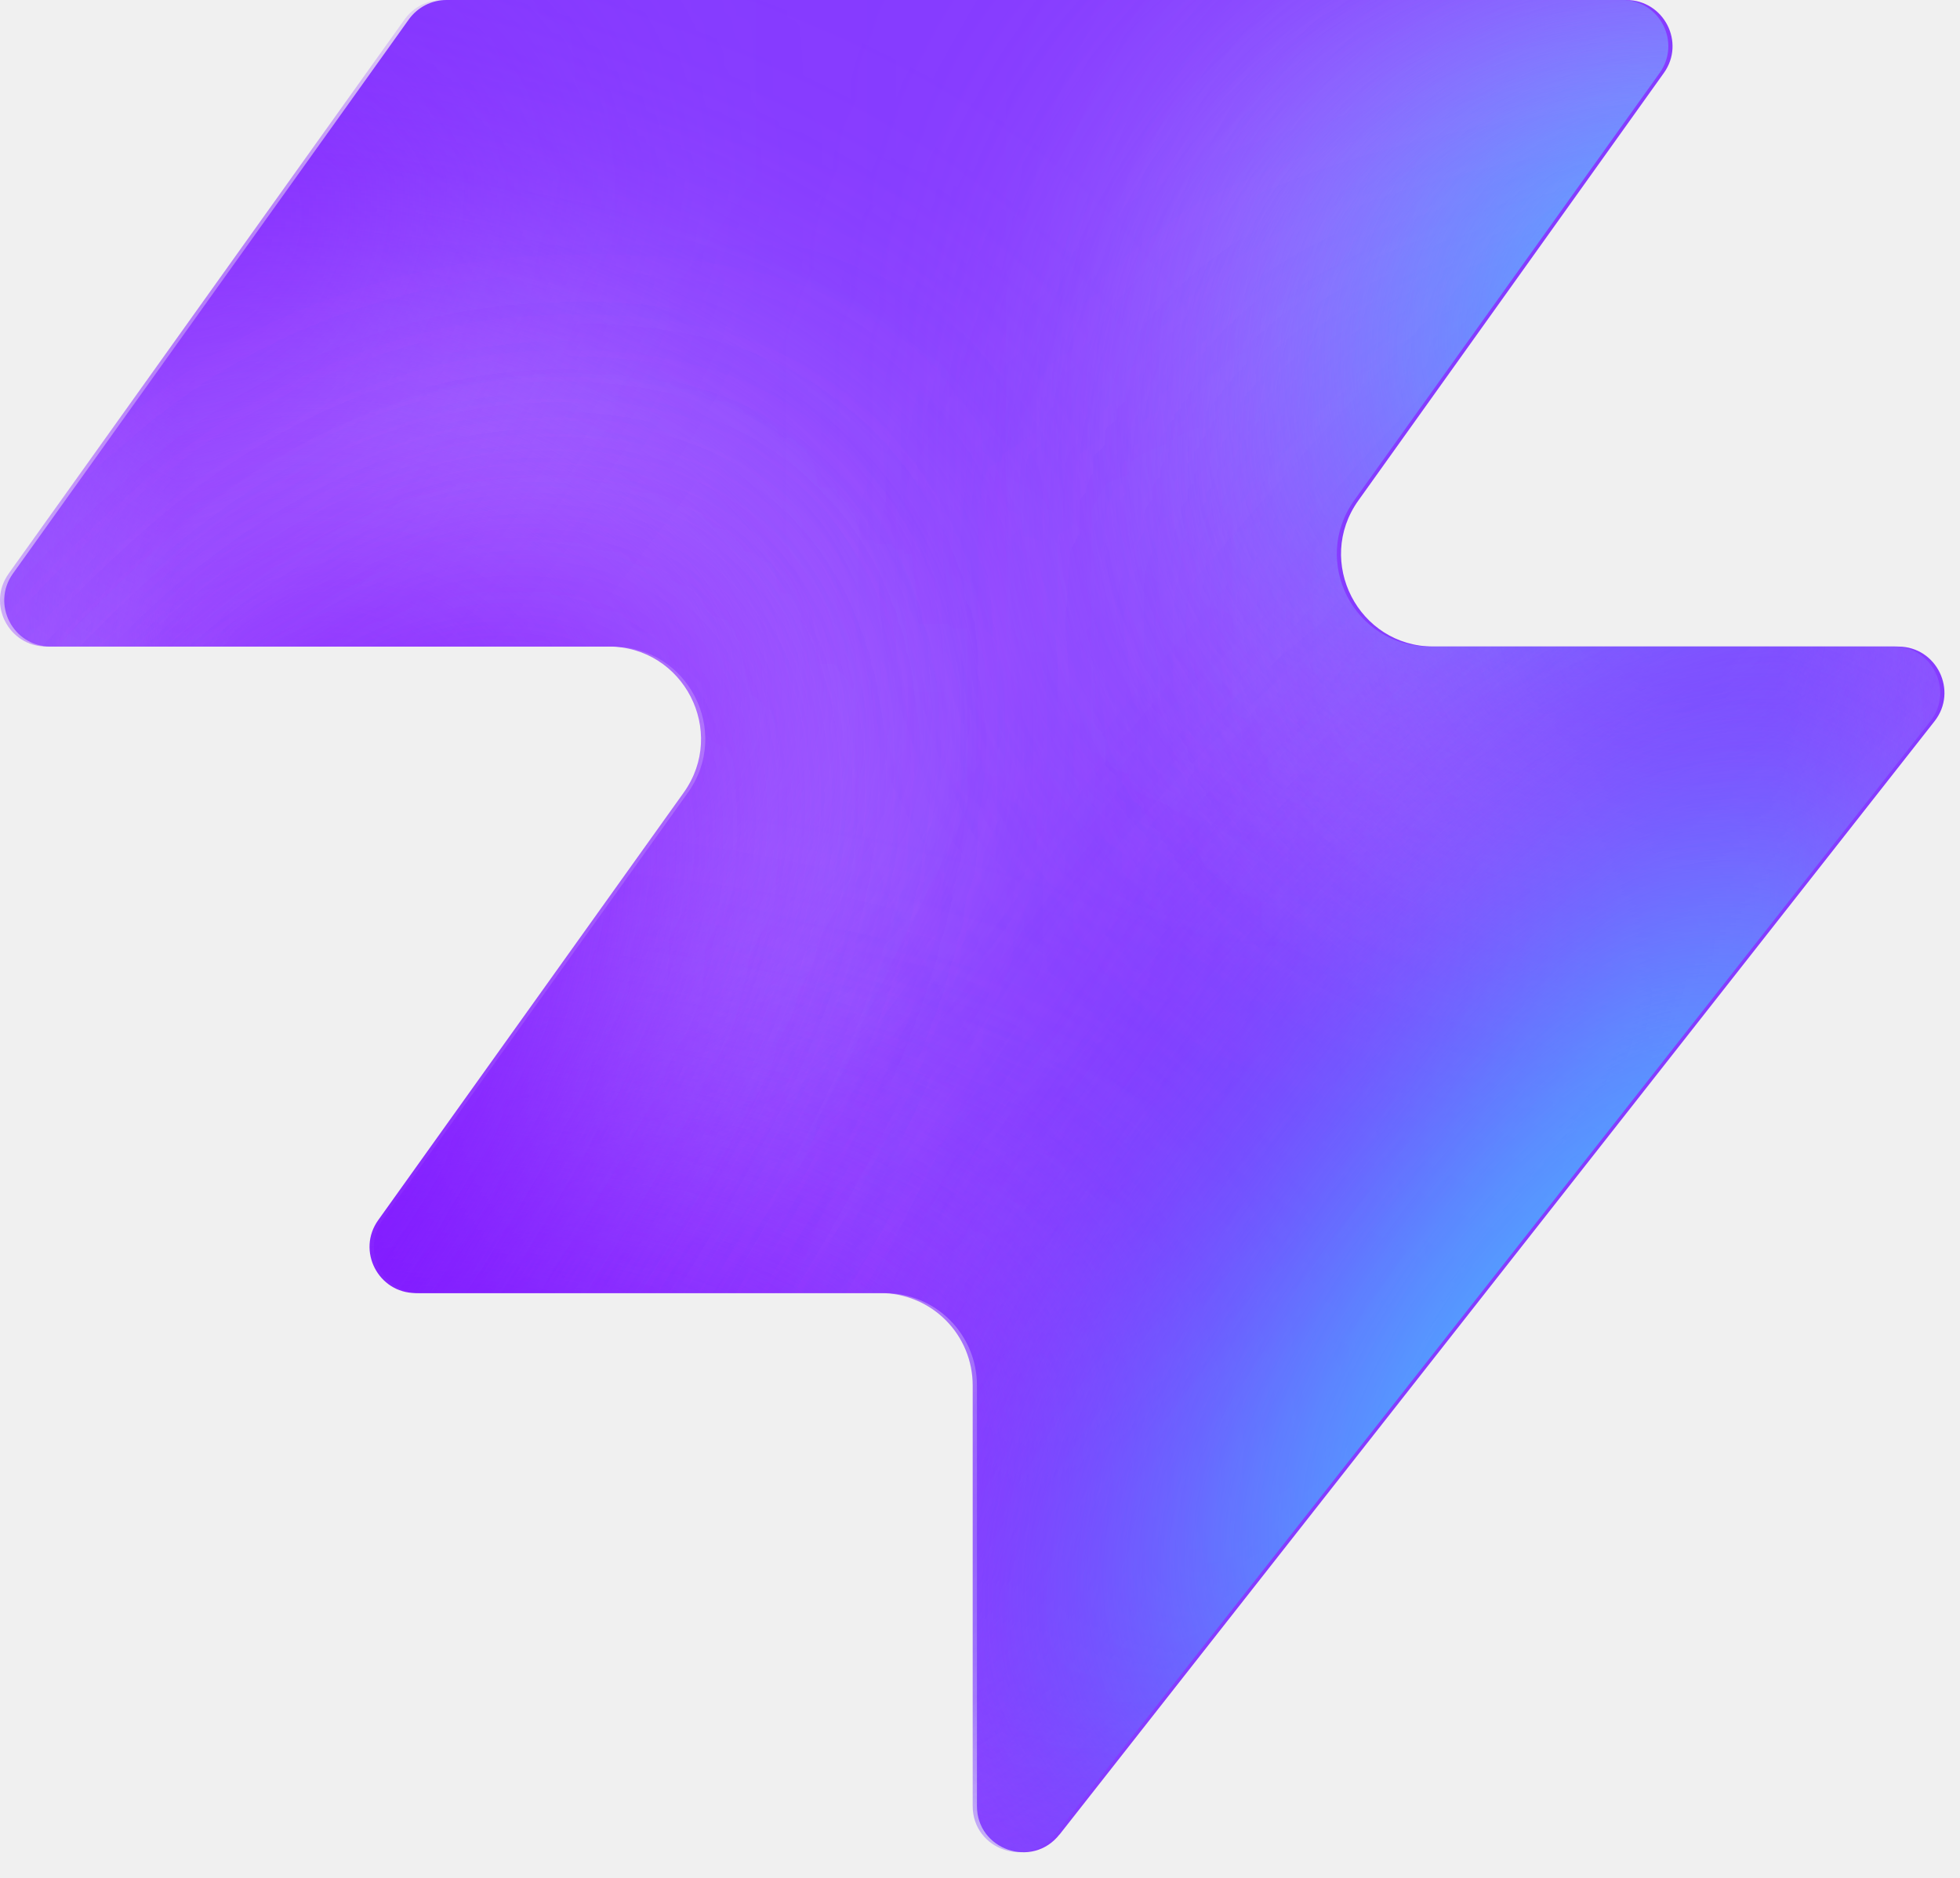
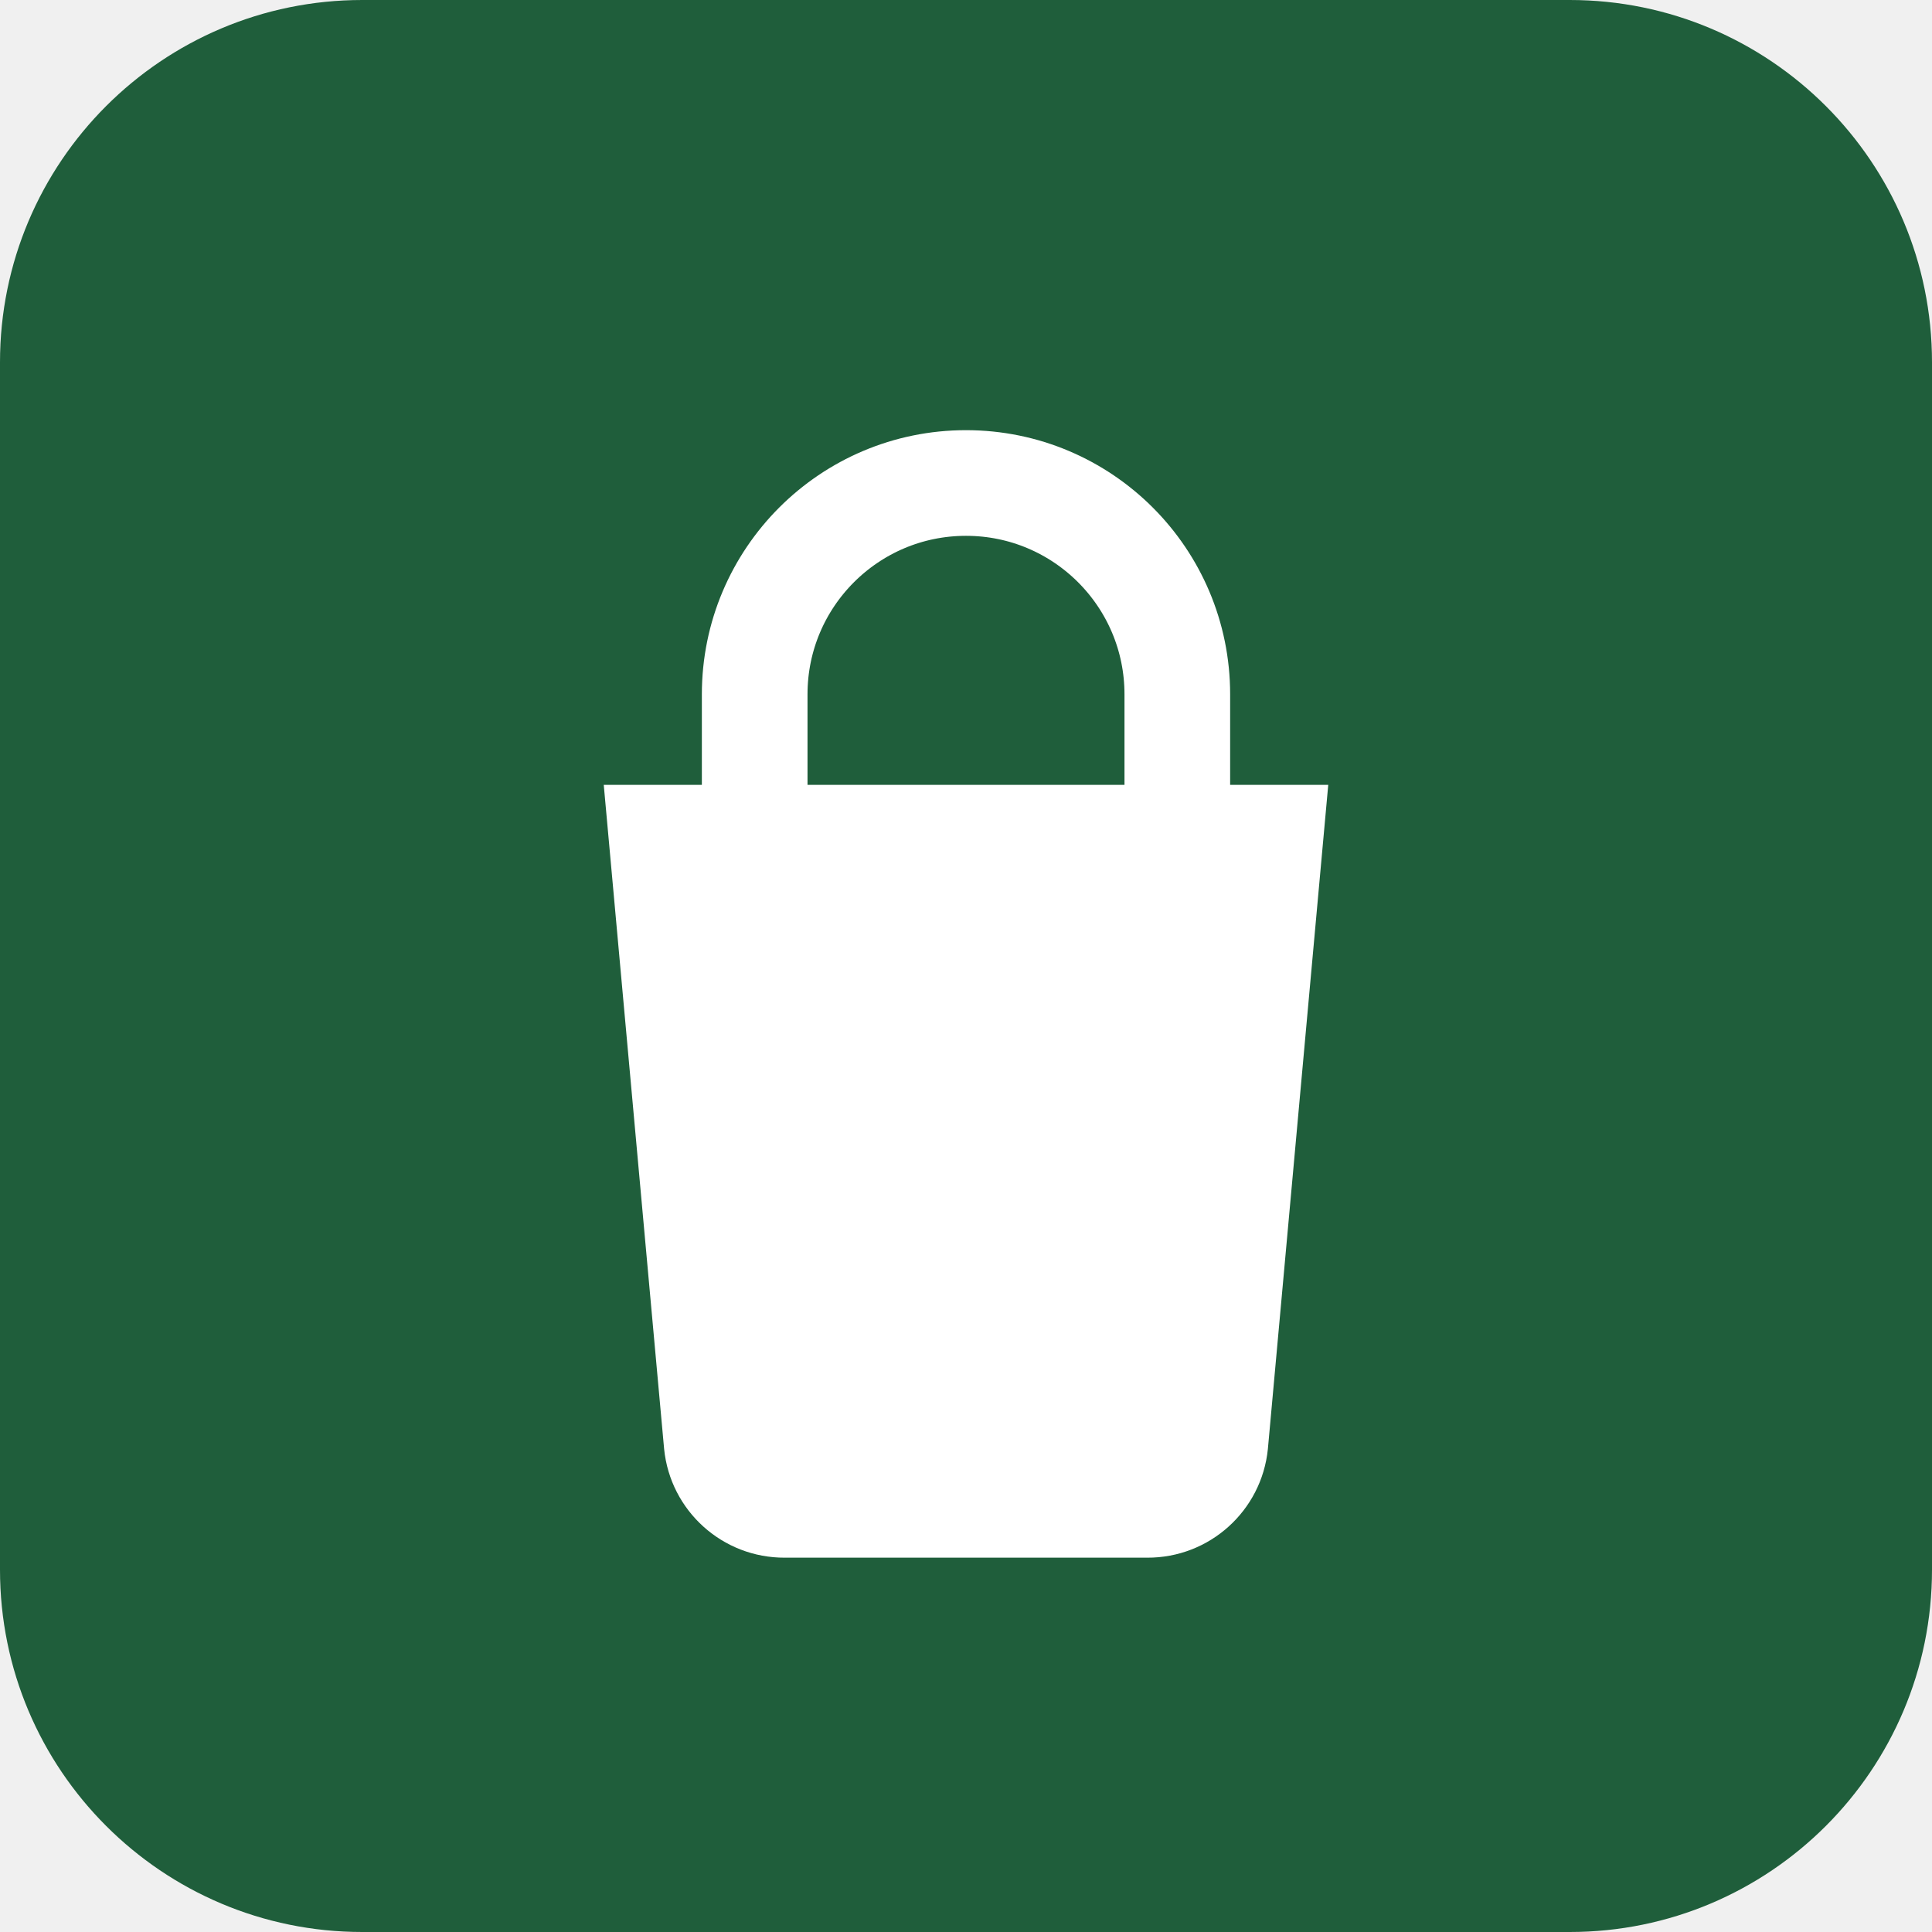
- <svg xmlns="http://www.w3.org/2000/svg" width="48" height="46" fill="none" viewBox="0 0 48 46">
-   <path fill="#863bff" d="M25.946 44.938c-.664.845-2.021.375-2.021-.698V33.937a2.26 2.26 0 0 0-2.262-2.262H10.287c-.92 0-1.456-1.04-.92-1.788l7.48-10.471c1.07-1.497 0-3.578-1.842-3.578H1.237c-.92 0-1.456-1.04-.92-1.788L10.013.474c.214-.297.556-.474.92-.474h28.894c.92 0 1.456 1.04.92 1.788l-7.48 10.471c-1.07 1.498 0 3.579 1.842 3.579h11.377c.943 0 1.473 1.088.89 1.83L25.947 44.94z" style="fill:#863bff;fill:color(display-p3 .525 .23 1);fill-opacity:1" />
-   <mask id="a" width="48" height="46" x="0" y="0" maskUnits="userSpaceOnUse" style="mask-type:alpha">
-     <path fill="#000" d="M25.842 44.938c-.664.844-2.021.375-2.021-.698V33.937a2.26 2.26 0 0 0-2.262-2.262H10.183c-.92 0-1.456-1.04-.92-1.788l7.48-10.471c1.07-1.498 0-3.579-1.842-3.579H1.133c-.92 0-1.456-1.04-.92-1.787L9.91.473c.214-.297.556-.474.92-.474h28.894c.92 0 1.456 1.04.92 1.788l-7.48 10.471c-1.07 1.498 0 3.578 1.842 3.578h11.377c.943 0 1.473 1.088.89 1.832L25.843 44.94z" style="fill:#000;fill-opacity:1" />
-   </mask>
-   <g mask="url(#a)">
-     <g filter="url(#b)">
-       <ellipse cx="5.508" cy="14.704" fill="#ede6ff" rx="5.508" ry="14.704" style="fill:#ede6ff;fill:color(display-p3 .927 .903 1);fill-opacity:1" transform="matrix(.00324 1 1 -.00324 -4.47 31.516)" />
-     </g>
-     <g filter="url(#c)">
-       <ellipse cx="10.399" cy="29.851" fill="#ede6ff" rx="10.399" ry="29.851" style="fill:#ede6ff;fill:color(display-p3 .927 .903 1);fill-opacity:1" transform="matrix(.00324 1 1 -.00324 -39.328 7.883)" />
-     </g>
-     <g filter="url(#d)">
-       <ellipse cx="5.508" cy="30.487" fill="#7e14ff" rx="5.508" ry="30.487" style="fill:#7e14ff;fill:color(display-p3 .492 .077 1);fill-opacity:1" transform="rotate(89.814 -25.913 -14.639)scale(1 -1)" />
-     </g>
-     <g filter="url(#e)">
-       <ellipse cx="5.508" cy="30.599" fill="#7e14ff" rx="5.508" ry="30.599" style="fill:#7e14ff;fill:color(display-p3 .492 .077 1);fill-opacity:1" transform="rotate(89.814 -32.644 -3.334)scale(1 -1)" />
-     </g>
-     <g filter="url(#f)">
-       <ellipse cx="5.508" cy="30.599" fill="#7e14ff" rx="5.508" ry="30.599" style="fill:#7e14ff;fill:color(display-p3 .492 .077 1);fill-opacity:1" transform="matrix(.00324 1 1 -.00324 -34.34 30.47)" />
-     </g>
-     <g filter="url(#g)">
-       <ellipse cx="14.072" cy="22.078" fill="#ede6ff" rx="14.072" ry="22.078" style="fill:#ede6ff;fill:color(display-p3 .927 .903 1);fill-opacity:1" transform="rotate(93.35 24.506 48.493)scale(-1 1)" />
-     </g>
-     <g filter="url(#h)">
-       <ellipse cx="3.47" cy="21.501" fill="#7e14ff" rx="3.47" ry="21.501" style="fill:#7e14ff;fill:color(display-p3 .492 .077 1);fill-opacity:1" transform="rotate(89.009 28.708 47.59)scale(-1 1)" />
-     </g>
-     <g filter="url(#i)">
-       <ellipse cx="3.47" cy="21.501" fill="#7e14ff" rx="3.47" ry="21.501" style="fill:#7e14ff;fill:color(display-p3 .492 .077 1);fill-opacity:1" transform="rotate(89.009 28.708 47.59)scale(-1 1)" />
-     </g>
-     <g filter="url(#j)">
-       <ellipse cx=".387" cy="8.972" fill="#7e14ff" rx="4.407" ry="29.108" style="fill:#7e14ff;fill:color(display-p3 .492 .077 1);fill-opacity:1" transform="rotate(39.51 .387 8.972)" />
-     </g>
-     <g filter="url(#k)">
-       <ellipse cx="47.523" cy="-6.092" fill="#7e14ff" rx="4.407" ry="29.108" style="fill:#7e14ff;fill:color(display-p3 .492 .077 1);fill-opacity:1" transform="rotate(37.892 47.523 -6.092)" />
-     </g>
-     <g filter="url(#l)">
-       <ellipse cx="41.412" cy="6.333" fill="#47bfff" rx="5.971" ry="9.665" style="fill:#47bfff;fill:color(display-p3 .28 .748 1);fill-opacity:1" transform="rotate(37.892 41.412 6.333)" />
-     </g>
-     <g filter="url(#m)">
-       <ellipse cx="-1.879" cy="38.332" fill="#7e14ff" rx="4.407" ry="29.108" style="fill:#7e14ff;fill:color(display-p3 .492 .077 1);fill-opacity:1" transform="rotate(37.892 -1.88 38.332)" />
-     </g>
-     <g filter="url(#n)">
-       <ellipse cx="-1.879" cy="38.332" fill="#7e14ff" rx="4.407" ry="29.108" style="fill:#7e14ff;fill:color(display-p3 .492 .077 1);fill-opacity:1" transform="rotate(37.892 -1.88 38.332)" />
-     </g>
-     <g filter="url(#o)">
-       <ellipse cx="35.651" cy="29.907" fill="#7e14ff" rx="4.407" ry="29.108" style="fill:#7e14ff;fill:color(display-p3 .492 .077 1);fill-opacity:1" transform="rotate(37.892 35.651 29.907)" />
-     </g>
-     <g filter="url(#p)">
-       <ellipse cx="38.418" cy="32.4" fill="#47bfff" rx="5.971" ry="15.297" style="fill:#47bfff;fill:color(display-p3 .28 .748 1);fill-opacity:1" transform="rotate(37.892 38.418 32.4)" />
-     </g>
-   </g>
-   <defs>
-     <filter id="b" width="60.045" height="41.654" x="-19.77" y="16.149" color-interpolation-filters="sRGB" filterUnits="userSpaceOnUse">
-       <feFlood flood-opacity="0" result="BackgroundImageFix" />
-       <feBlend in="SourceGraphic" in2="BackgroundImageFix" result="shape" />
-       <feGaussianBlur result="effect1_foregroundBlur_2002_17158" stdDeviation="7.659" />
-     </filter>
-     <filter id="c" width="90.34" height="51.437" x="-54.613" y="-7.533" color-interpolation-filters="sRGB" filterUnits="userSpaceOnUse">
-       <feFlood flood-opacity="0" result="BackgroundImageFix" />
-       <feBlend in="SourceGraphic" in2="BackgroundImageFix" result="shape" />
-       <feGaussianBlur result="effect1_foregroundBlur_2002_17158" stdDeviation="7.659" />
-     </filter>
-     <filter id="d" width="79.355" height="29.4" x="-49.64" y="2.03" color-interpolation-filters="sRGB" filterUnits="userSpaceOnUse">
-       <feFlood flood-opacity="0" result="BackgroundImageFix" />
-       <feBlend in="SourceGraphic" in2="BackgroundImageFix" result="shape" />
-       <feGaussianBlur result="effect1_foregroundBlur_2002_17158" stdDeviation="4.596" />
-     </filter>
-     <filter id="e" width="79.579" height="29.4" x="-45.045" y="20.029" color-interpolation-filters="sRGB" filterUnits="userSpaceOnUse">
-       <feFlood flood-opacity="0" result="BackgroundImageFix" />
-       <feBlend in="SourceGraphic" in2="BackgroundImageFix" result="shape" />
-       <feGaussianBlur result="effect1_foregroundBlur_2002_17158" stdDeviation="4.596" />
-     </filter>
-     <filter id="f" width="79.579" height="29.4" x="-43.513" y="21.178" color-interpolation-filters="sRGB" filterUnits="userSpaceOnUse">
-       <feFlood flood-opacity="0" result="BackgroundImageFix" />
-       <feBlend in="SourceGraphic" in2="BackgroundImageFix" result="shape" />
-       <feGaussianBlur result="effect1_foregroundBlur_2002_17158" stdDeviation="4.596" />
-     </filter>
-     <filter id="g" width="74.749" height="58.852" x="15.756" y="-17.901" color-interpolation-filters="sRGB" filterUnits="userSpaceOnUse">
-       <feFlood flood-opacity="0" result="BackgroundImageFix" />
-       <feBlend in="SourceGraphic" in2="BackgroundImageFix" result="shape" />
-       <feGaussianBlur result="effect1_foregroundBlur_2002_17158" stdDeviation="7.659" />
-     </filter>
-     <filter id="h" width="61.377" height="25.362" x="23.548" y="2.284" color-interpolation-filters="sRGB" filterUnits="userSpaceOnUse">
-       <feFlood flood-opacity="0" result="BackgroundImageFix" />
-       <feBlend in="SourceGraphic" in2="BackgroundImageFix" result="shape" />
-       <feGaussianBlur result="effect1_foregroundBlur_2002_17158" stdDeviation="4.596" />
-     </filter>
-     <filter id="i" width="61.377" height="25.362" x="23.548" y="2.284" color-interpolation-filters="sRGB" filterUnits="userSpaceOnUse">
-       <feFlood flood-opacity="0" result="BackgroundImageFix" />
-       <feBlend in="SourceGraphic" in2="BackgroundImageFix" result="shape" />
-       <feGaussianBlur result="effect1_foregroundBlur_2002_17158" stdDeviation="4.596" />
-     </filter>
-     <filter id="j" width="56.045" height="63.649" x="-27.636" y="-22.853" color-interpolation-filters="sRGB" filterUnits="userSpaceOnUse">
-       <feFlood flood-opacity="0" result="BackgroundImageFix" />
-       <feBlend in="SourceGraphic" in2="BackgroundImageFix" result="shape" />
-       <feGaussianBlur result="effect1_foregroundBlur_2002_17158" stdDeviation="4.596" />
-     </filter>
-     <filter id="k" width="54.814" height="64.646" x="20.116" y="-38.415" color-interpolation-filters="sRGB" filterUnits="userSpaceOnUse">
-       <feFlood flood-opacity="0" result="BackgroundImageFix" />
-       <feBlend in="SourceGraphic" in2="BackgroundImageFix" result="shape" />
-       <feGaussianBlur result="effect1_foregroundBlur_2002_17158" stdDeviation="4.596" />
-     </filter>
-     <filter id="l" width="33.541" height="35.313" x="24.641" y="-11.323" color-interpolation-filters="sRGB" filterUnits="userSpaceOnUse">
-       <feFlood flood-opacity="0" result="BackgroundImageFix" />
-       <feBlend in="SourceGraphic" in2="BackgroundImageFix" result="shape" />
-       <feGaussianBlur result="effect1_foregroundBlur_2002_17158" stdDeviation="4.596" />
-     </filter>
-     <filter id="m" width="54.814" height="64.646" x="-29.286" y="6.009" color-interpolation-filters="sRGB" filterUnits="userSpaceOnUse">
-       <feFlood flood-opacity="0" result="BackgroundImageFix" />
-       <feBlend in="SourceGraphic" in2="BackgroundImageFix" result="shape" />
-       <feGaussianBlur result="effect1_foregroundBlur_2002_17158" stdDeviation="4.596" />
-     </filter>
-     <filter id="n" width="54.814" height="64.646" x="-29.286" y="6.009" color-interpolation-filters="sRGB" filterUnits="userSpaceOnUse">
-       <feFlood flood-opacity="0" result="BackgroundImageFix" />
-       <feBlend in="SourceGraphic" in2="BackgroundImageFix" result="shape" />
-       <feGaussianBlur result="effect1_foregroundBlur_2002_17158" stdDeviation="4.596" />
-     </filter>
-     <filter id="o" width="54.814" height="64.646" x="8.244" y="-2.416" color-interpolation-filters="sRGB" filterUnits="userSpaceOnUse">
-       <feFlood flood-opacity="0" result="BackgroundImageFix" />
-       <feBlend in="SourceGraphic" in2="BackgroundImageFix" result="shape" />
-       <feGaussianBlur result="effect1_foregroundBlur_2002_17158" stdDeviation="4.596" />
-     </filter>
-     <filter id="p" width="39.409" height="43.623" x="18.713" y="10.588" color-interpolation-filters="sRGB" filterUnits="userSpaceOnUse">
-       <feFlood flood-opacity="0" result="BackgroundImageFix" />
-       <feBlend in="SourceGraphic" in2="BackgroundImageFix" result="shape" />
-       <feGaussianBlur result="effect1_foregroundBlur_2002_17158" stdDeviation="4.596" />
-     </filter>
-   </defs>
+ <svg xmlns="http://www.w3.org/2000/svg" viewBox="0 0 64 64">
+   <rect width="64" height="64" rx="12" fill="#1f5e3b" />
+   <path d="M20 26h24l-2 22a4 4 0 0 1-4 3.6H26a4 4 0 0 1-4-3.6z" fill="#ffffff" />
+   <path d="M25 26v-3a7 7 0 0 1 14 0v3" fill="none" stroke="#ffffff" stroke-width="3.5" stroke-linecap="round" />
</svg>
